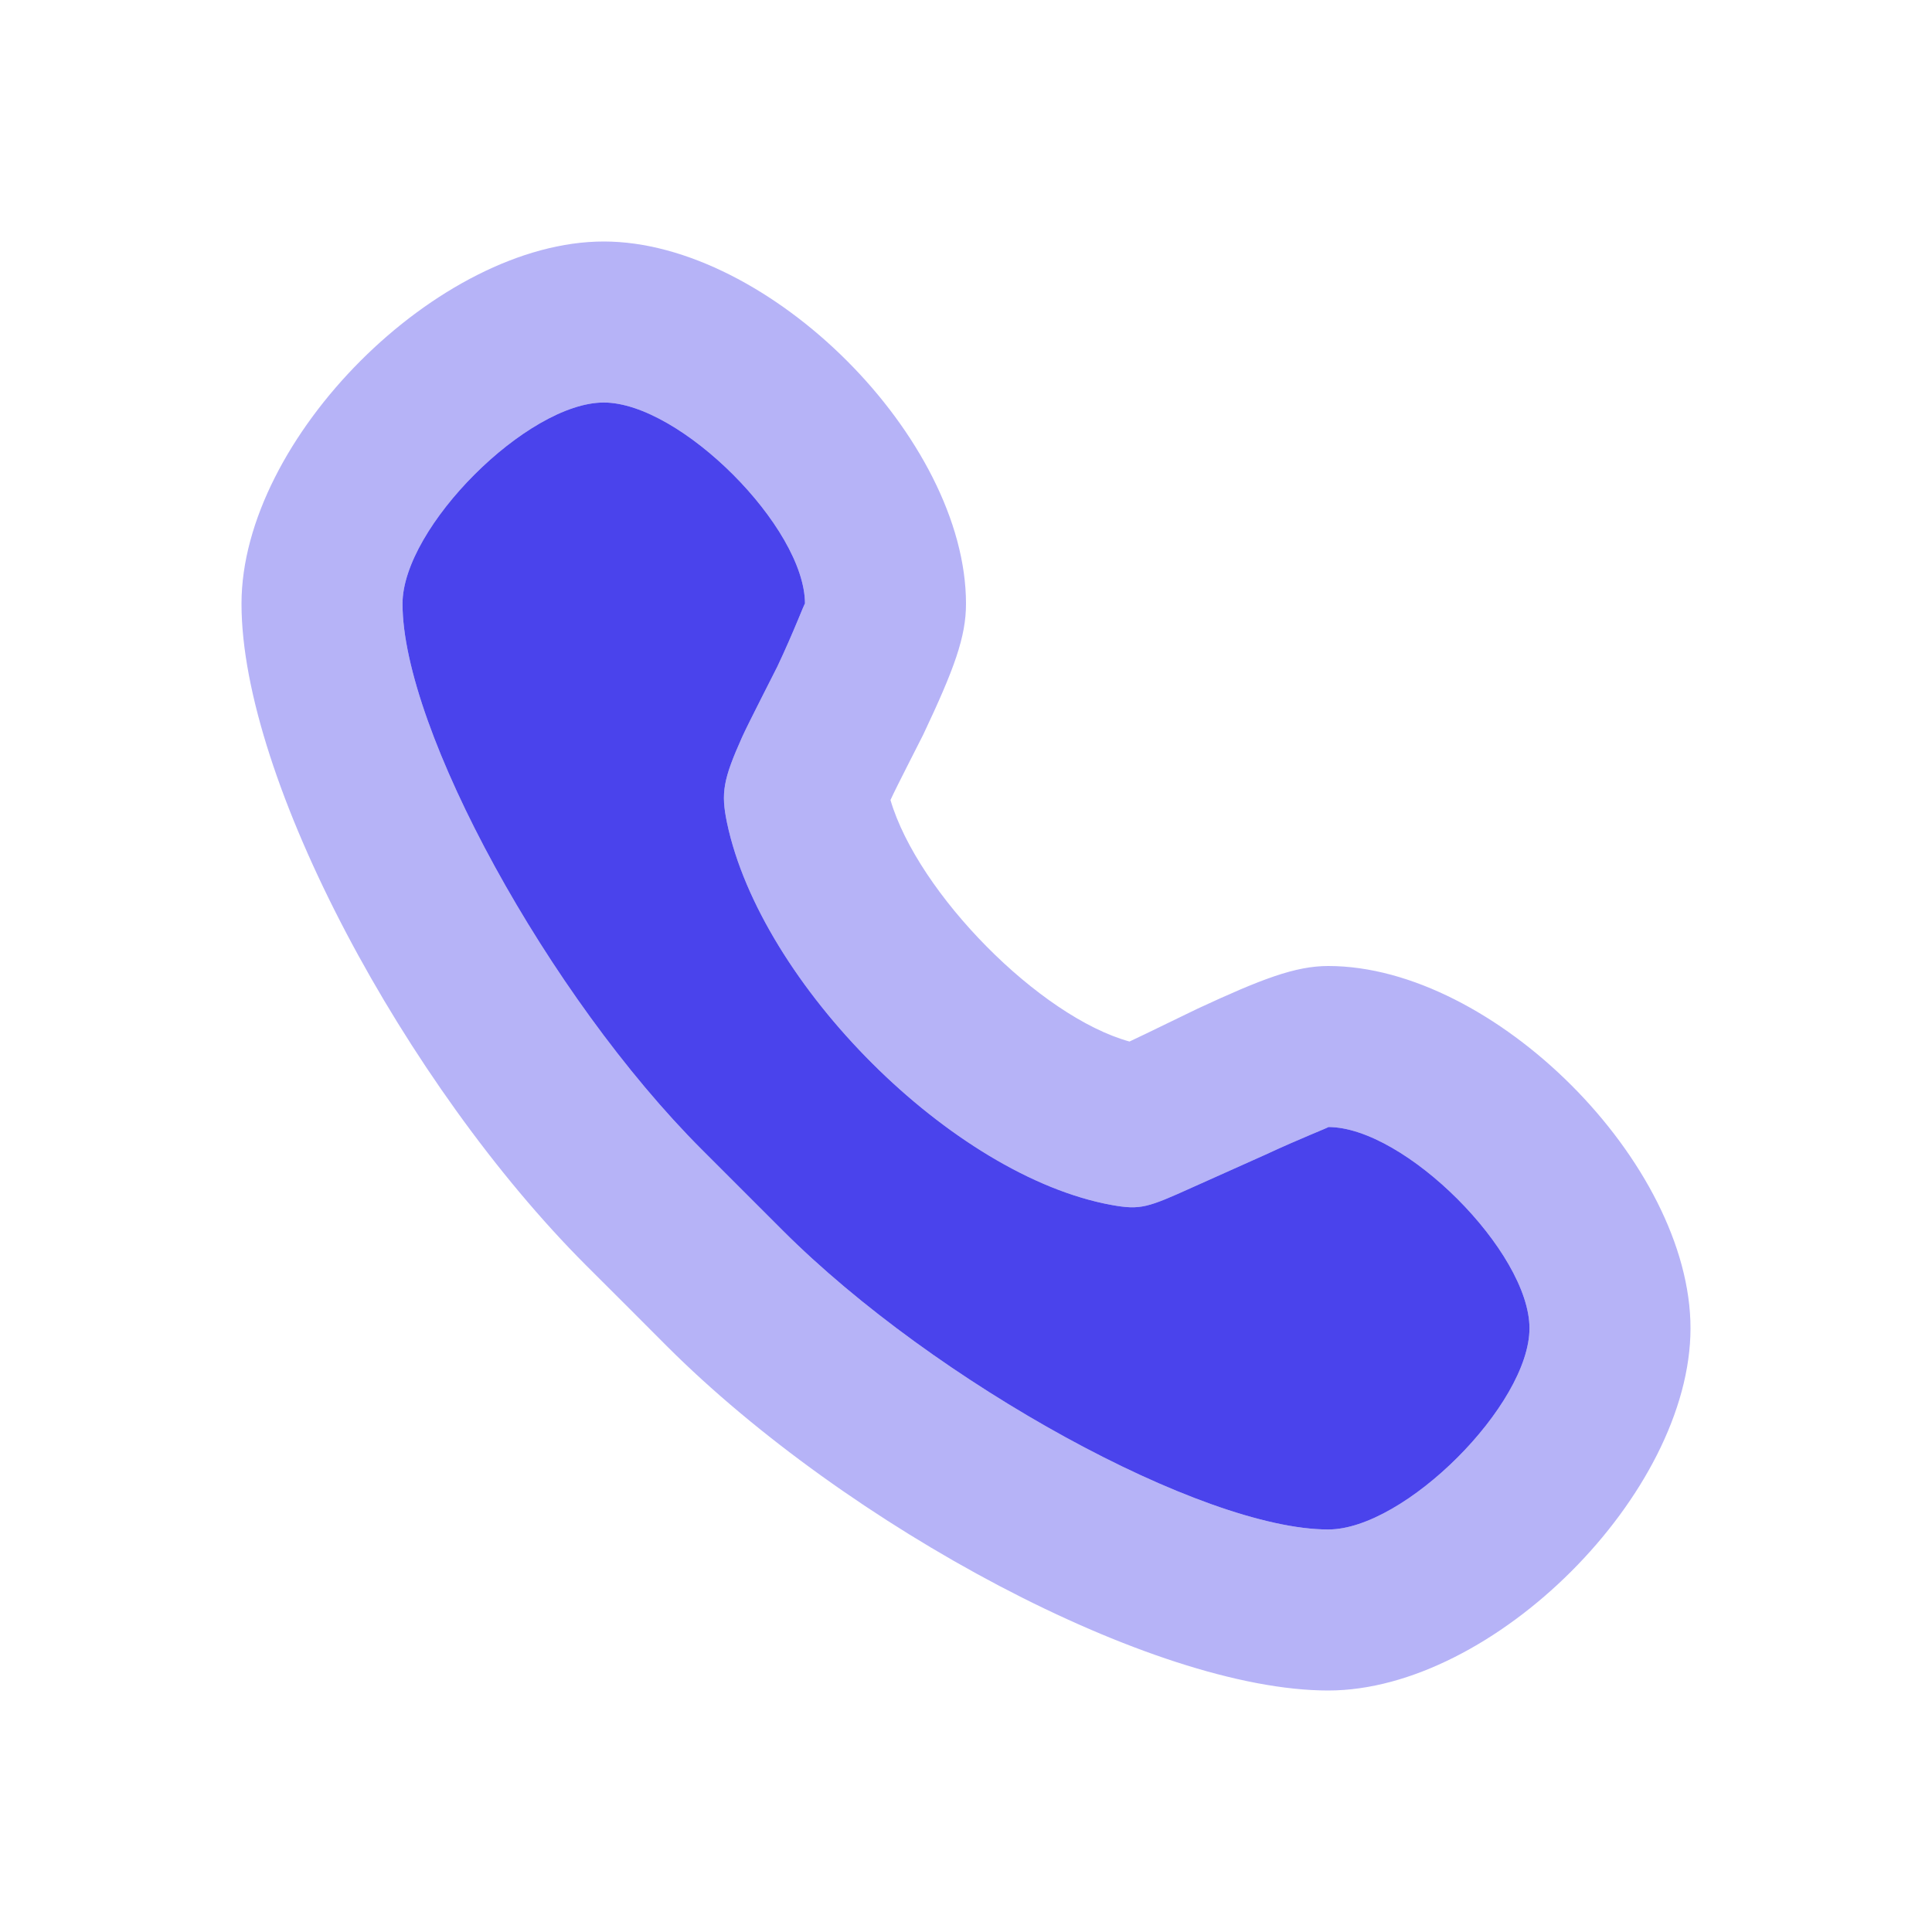
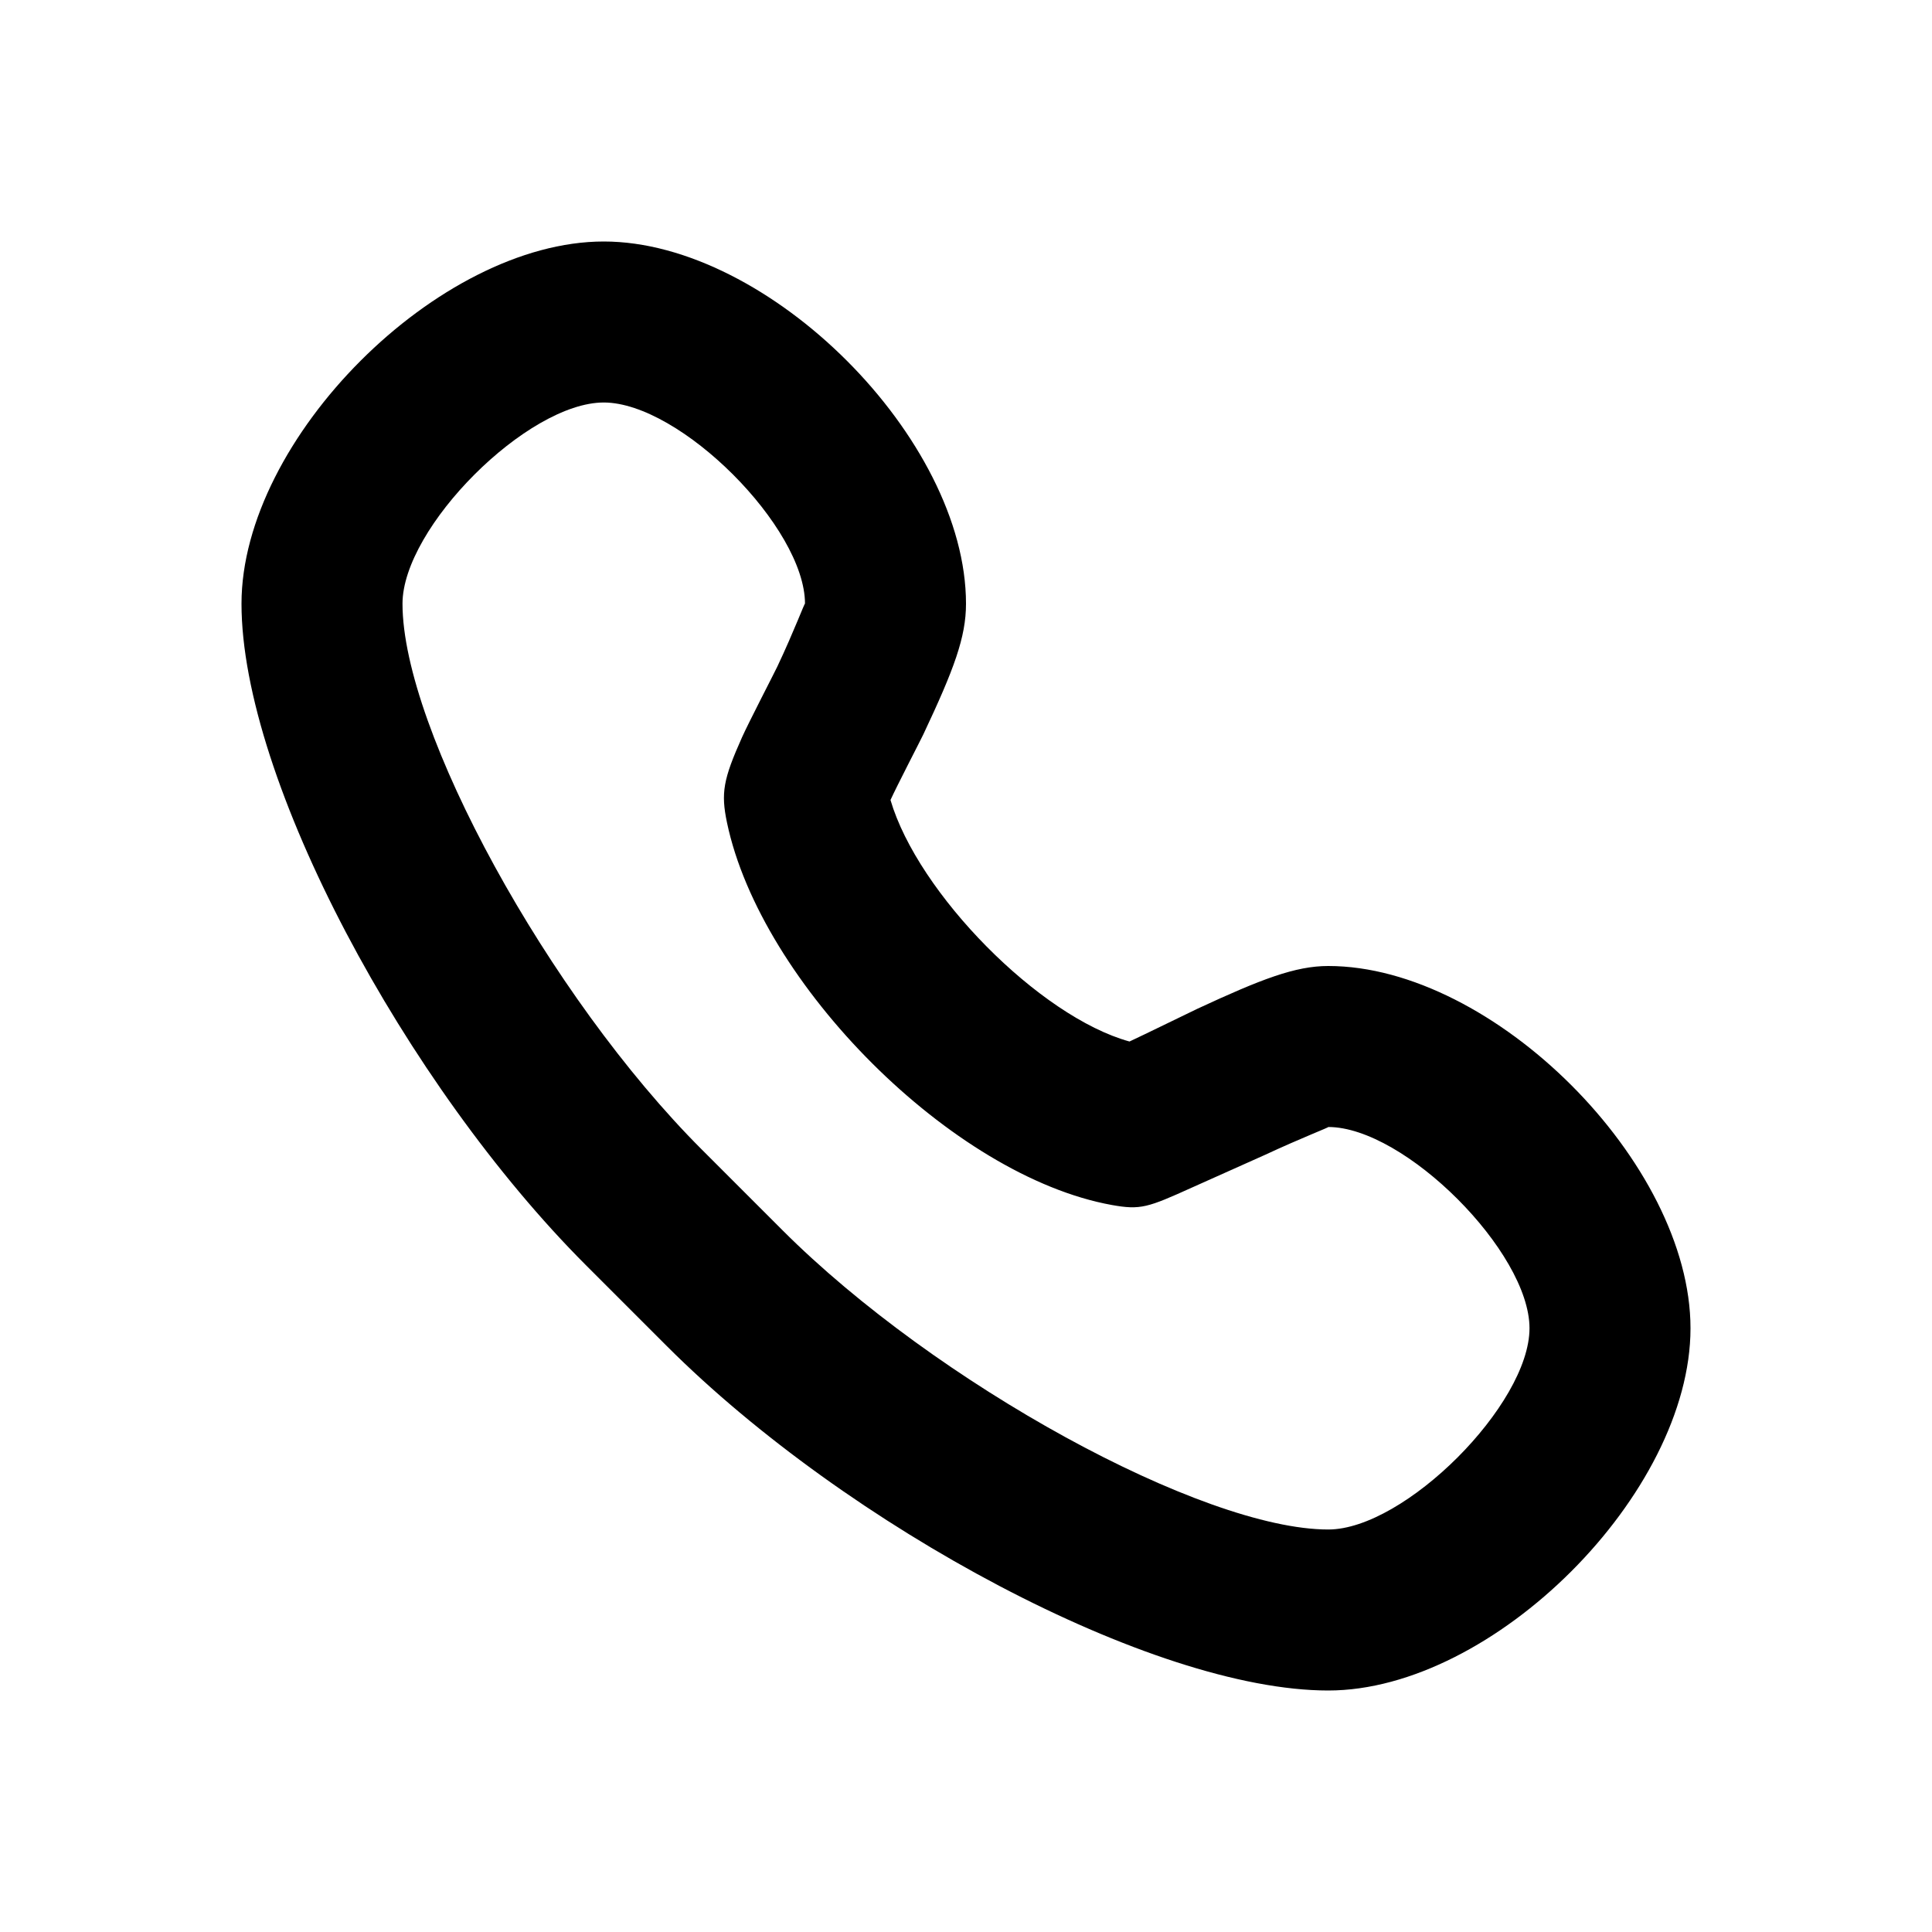
- <svg xmlns="http://www.w3.org/2000/svg" width="32" height="32" viewBox="0 0 32 32" fill="none">
-   <path d="M10 4C7.264 4 4 7.264 4 10C4 12.909 6.719 17.969 9.708 20.959C9.983 21.232 10.768 22.017 11.041 22.292C14.031 25.281 19.091 28 22 28C24.736 28 28 24.736 28 22C28 19.264 24.736 16 22 16C21.453 16 20.891 16.217 19.833 16.708C19.736 16.753 18.923 17.152 18.708 17.251C17.22 16.841 15.204 14.797 14.749 13.251C14.852 13.024 15.253 12.249 15.292 12.167C15.803 11.084 16 10.553 16 10C16 7.264 12.736 4 10 4ZM10 6.667C11.264 6.667 13.333 8.736 13.333 10C13.333 9.967 13.155 10.449 12.875 11.041C12.837 11.121 12.395 11.979 12.292 12.208C11.977 12.912 11.939 13.133 12.041 13.625C12.601 16.293 15.773 19.481 18.416 19.959C18.892 20.044 19.009 20.001 19.749 19.667C19.957 19.573 20.865 19.168 20.959 19.125C21.545 18.852 22.028 18.667 22 18.667C23.264 18.667 25.333 20.736 25.333 22C25.333 23.264 23.264 25.333 22 25.333C19.917 25.333 15.495 22.912 12.959 20.375C12.684 20.101 11.899 19.316 11.625 19.041C9.088 16.505 6.667 12.083 6.667 10C6.667 8.736 8.736 6.667 10 6.667Z" fill="#4A43EC" fill-opacity="0.4" />
-   <path d="M10 6.667C11.264 6.667 13.333 8.736 13.333 10C13.333 9.967 13.155 10.449 12.875 11.041C12.837 11.121 12.395 11.979 12.292 12.208C11.977 12.912 11.939 13.133 12.041 13.625C12.601 16.293 15.773 19.481 18.416 19.959C18.892 20.044 19.009 20.001 19.749 19.667C19.957 19.573 20.865 19.168 20.959 19.125C21.545 18.852 22.028 18.667 22 18.667C23.264 18.667 25.333 20.736 25.333 22C25.333 23.264 23.264 25.333 22 25.333C19.917 25.333 15.495 22.912 12.959 20.375C12.684 20.101 11.899 19.316 11.625 19.041C9.088 16.505 6.667 12.083 6.667 10C6.667 8.736 8.736 6.667 10 6.667Z" fill="#4A43EC" />
+ <svg xmlns="http://www.w3.org/2000/svg" width="24" height="24" viewBox="0 0 24 24" fill="none">
+   <path d="M7.5 3C5.448 3 3 5.448 3 7.5C3 9.682 5.039 13.477 7.281 15.719C7.487 15.924 8.076 16.513 8.281 16.719C10.523 18.961 14.318 21 16.5 21C18.552 21 21 18.552 21 16.5C21 14.448 18.552 12 16.5 12C16.09 12 15.668 12.163 14.875 12.531C14.802 12.565 14.192 12.864 14.031 12.938C12.915 12.631 11.403 11.098 11.062 9.938C11.139 9.768 11.44 9.187 11.469 9.125C11.852 8.313 12 7.915 12 7.5C12 5.448 9.552 3 7.5 3ZM7.5 5C8.448 5 10 6.552 10 7.5C10 7.475 9.866 7.837 9.656 8.281C9.628 8.341 9.296 8.984 9.219 9.156C8.983 9.684 8.954 9.85 9.031 10.219C9.451 12.22 11.83 14.611 13.812 14.969C14.169 15.033 14.257 15.001 14.812 14.75C14.968 14.68 15.649 14.376 15.719 14.344C16.159 14.139 16.521 14 16.5 14C17.448 14 19 15.552 19 16.5C19 17.448 17.448 19 16.5 19C14.938 19 11.621 17.184 9.719 15.281C9.513 15.076 8.924 14.487 8.719 14.281C6.816 12.379 5 9.062 5 7.5C5 6.552 6.552 5 7.5 5Z" fill="black" />
</svg>
